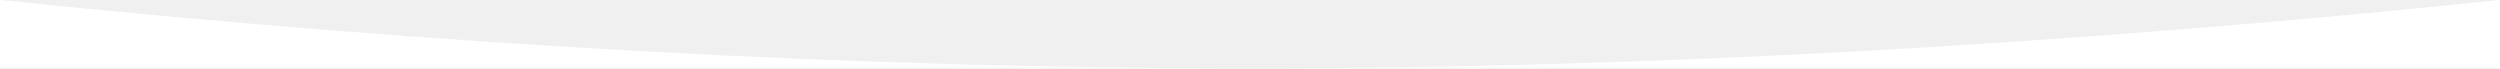
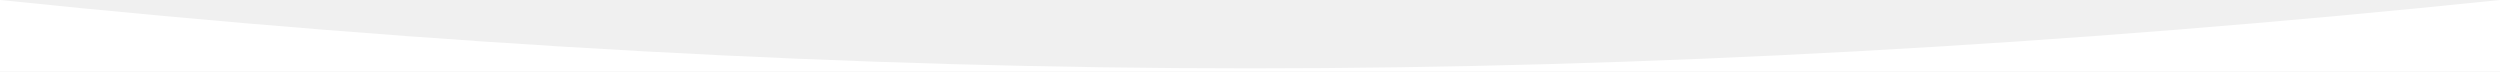
- <svg xmlns="http://www.w3.org/2000/svg" width="1536px" height="42px" viewBox="0 0 1536 42" version="1.1">
-   <g id="Website" stroke="none" stroke-width="1" fill="none" fill-rule="evenodd">
-     <path d="M0,0 C270.288,28 526.288,42 768,42 C1009.712,42 1265.712,28 1536,0 L1536,42 L0,42 L0,0 Z" id="Rectangle-Copy-3" fill="#FFFFFF" />
+ <svg xmlns="http://www.w3.org/2000/svg" width="1536px" height="44px" viewBox="0 0 1536 44" version="1.1">
+   <g id="rounded-head" stroke="none" stroke-width="1" fill="none" fill-rule="evenodd">
+     <path d="M0,0 C270.288,28 526.288,42 768,42 C1009.712,42 1265.712,28 1536,0 L1536,44 L0,44 L0,0 Z" id="Rectangle-Copy-3" fill="#FFFFFF" />
  </g>
</svg>
